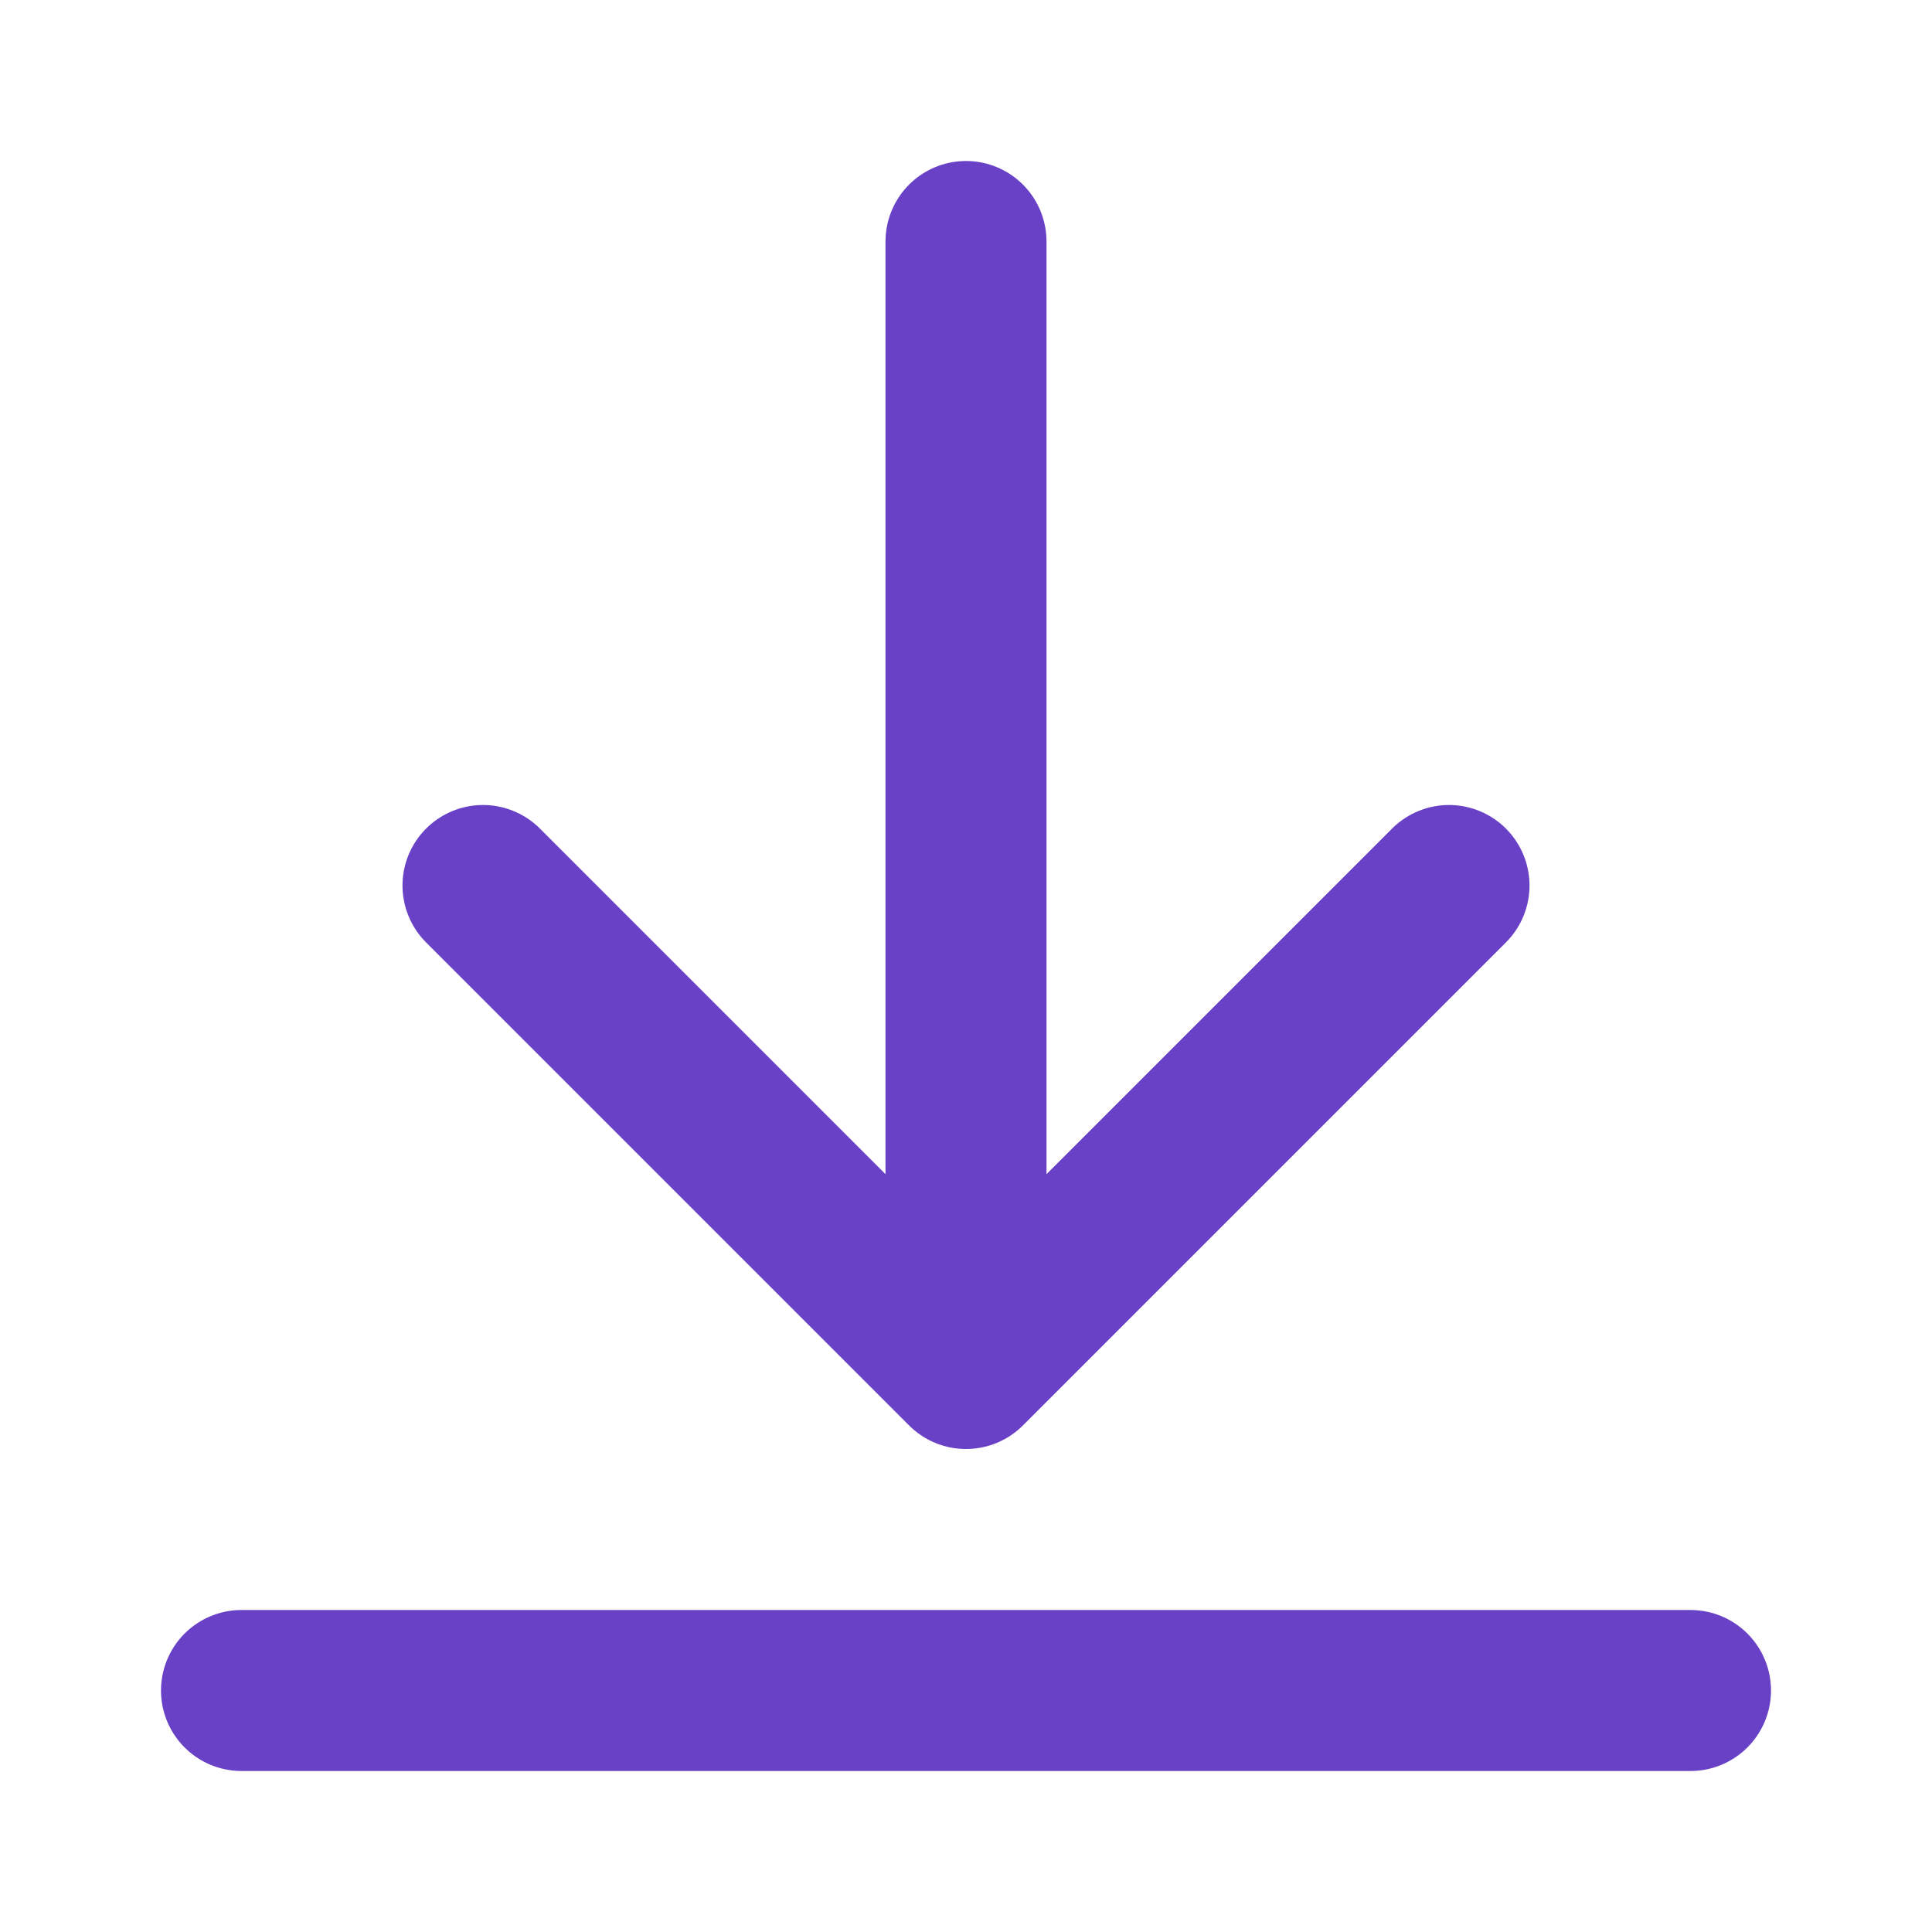
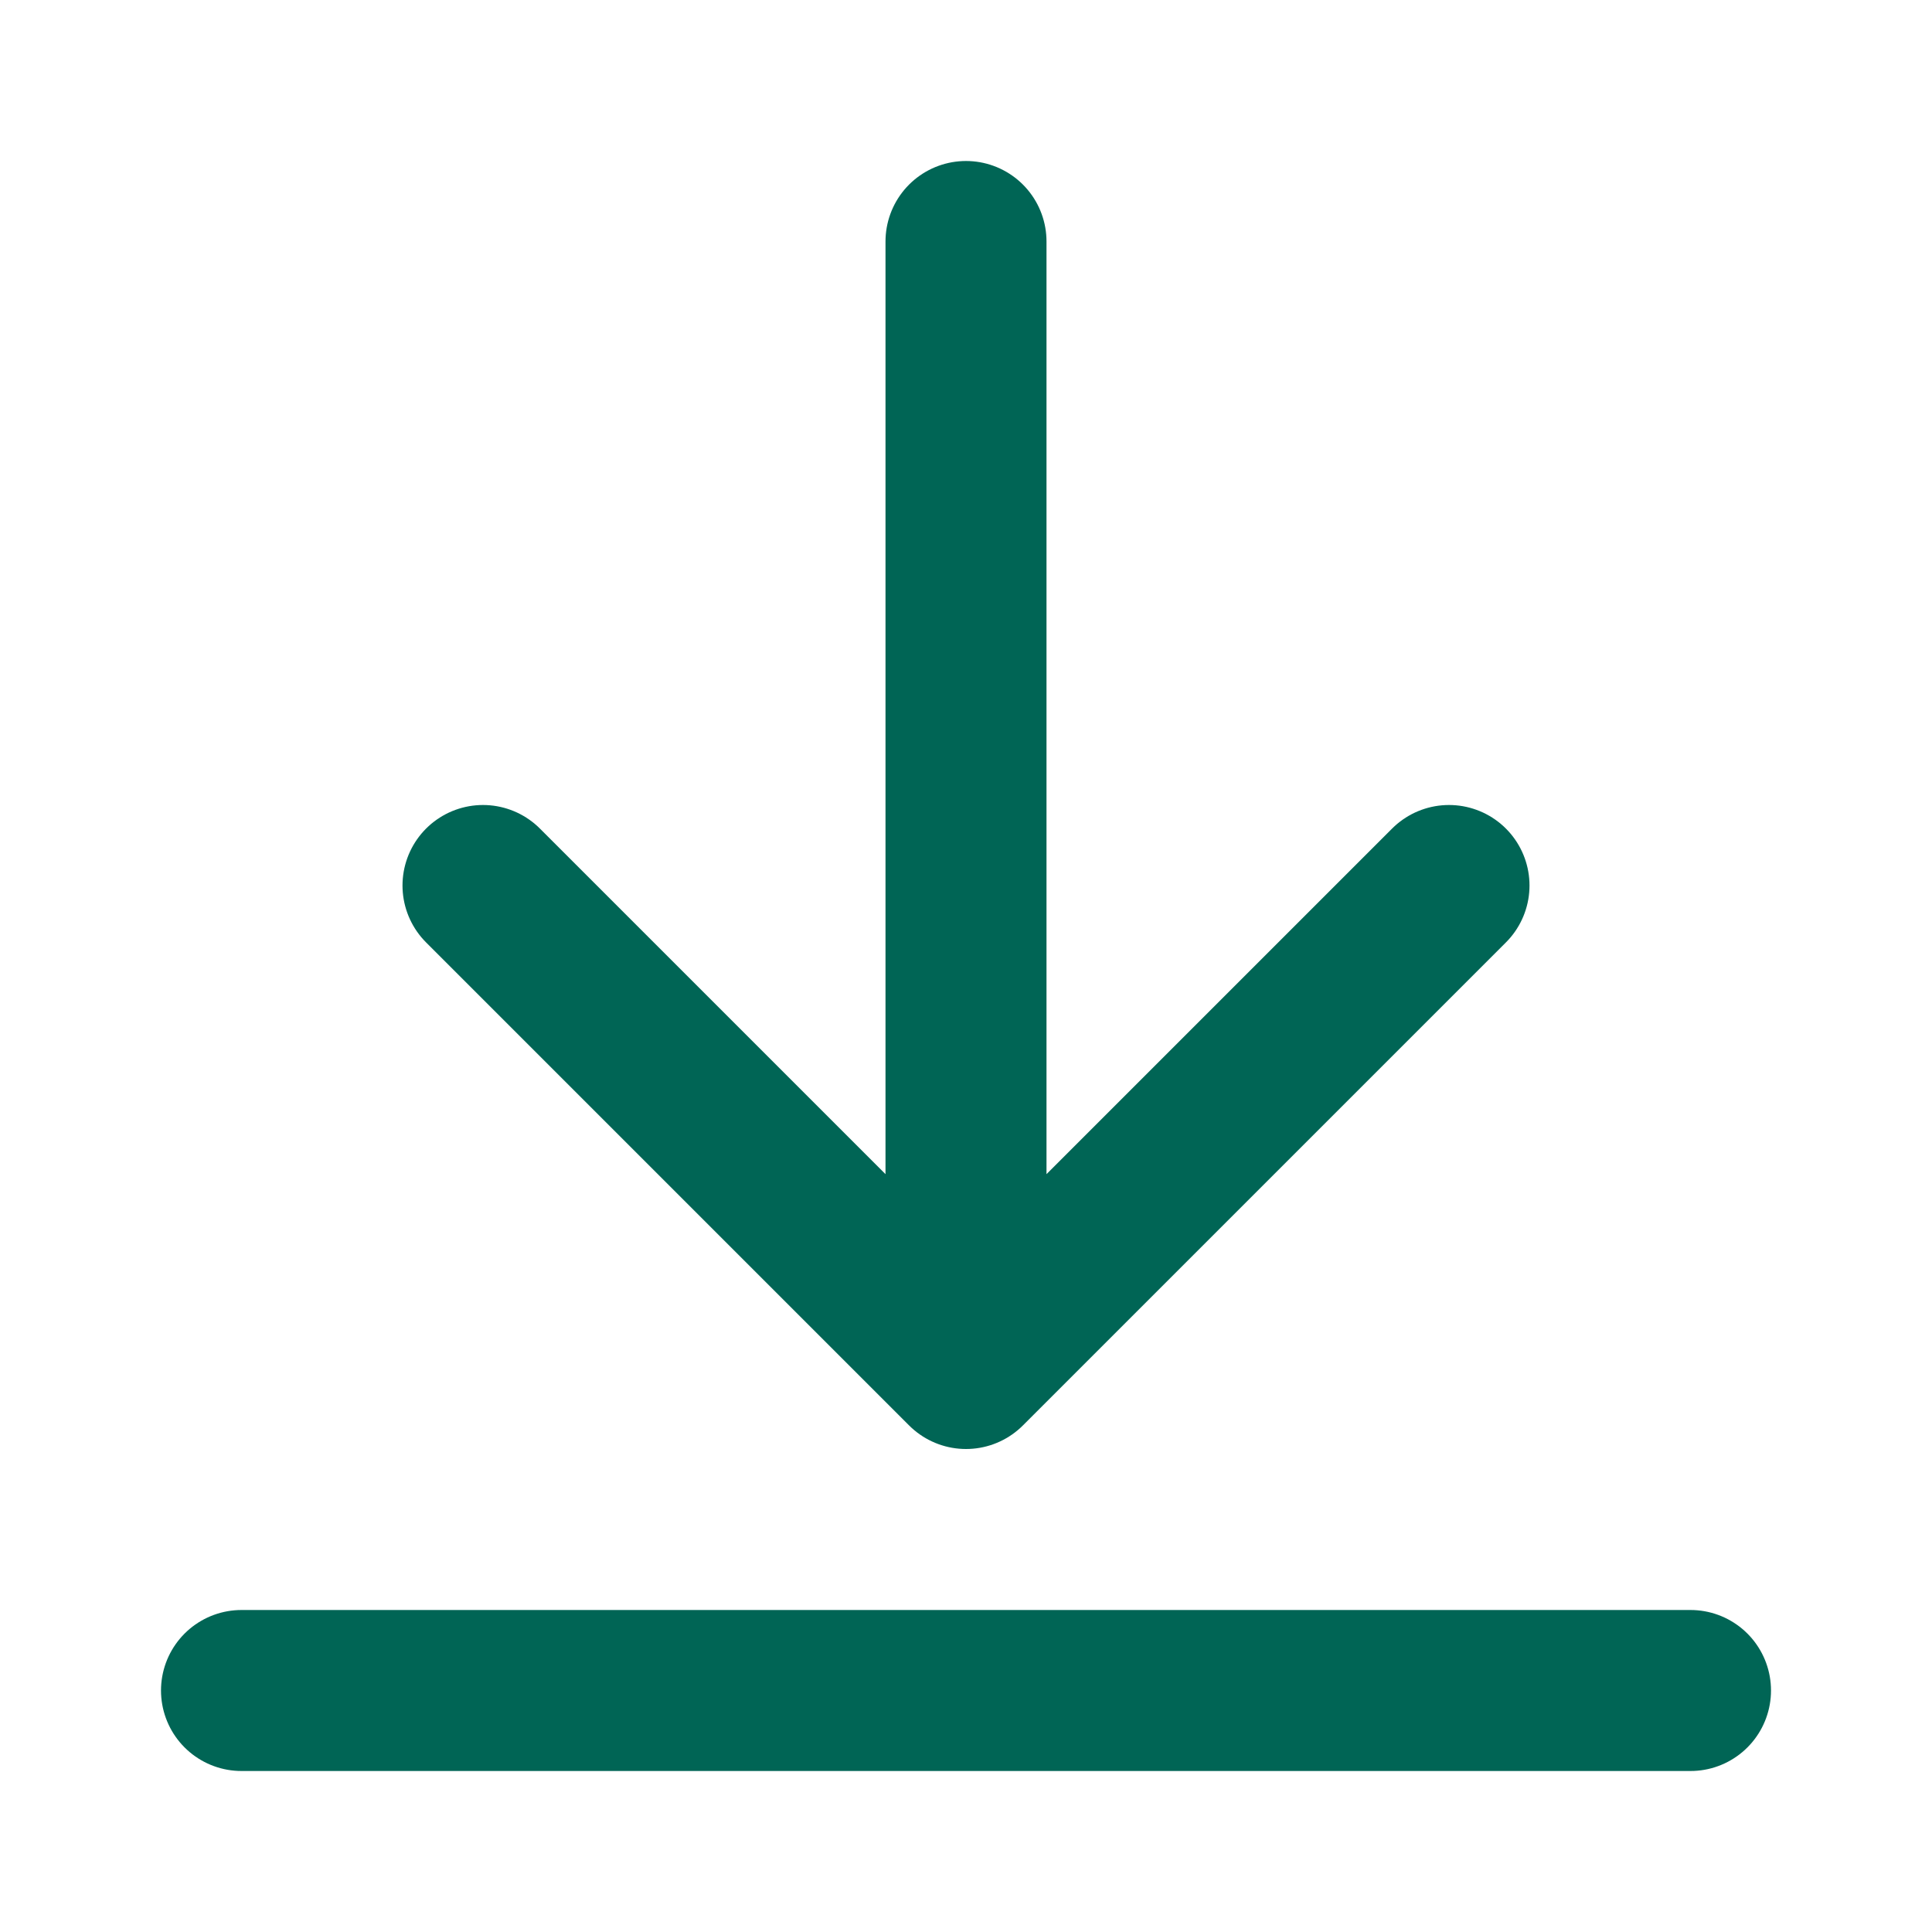
<svg xmlns="http://www.w3.org/2000/svg" width="24" height="24" viewBox="0 0 24 24" fill="none">
-   <path d="M21 21H3M18 11L12 17M12 17L6 11M12 17V3" stroke="#6941C6" stroke-width="2" stroke-linecap="round" stroke-linejoin="round" />
+   <path d="M21 21H3M18 11L12 17M12 17L6 11M12 17V3" stroke="#006555" stroke-width="2" stroke-linecap="round" stroke-linejoin="round" />
</svg>
